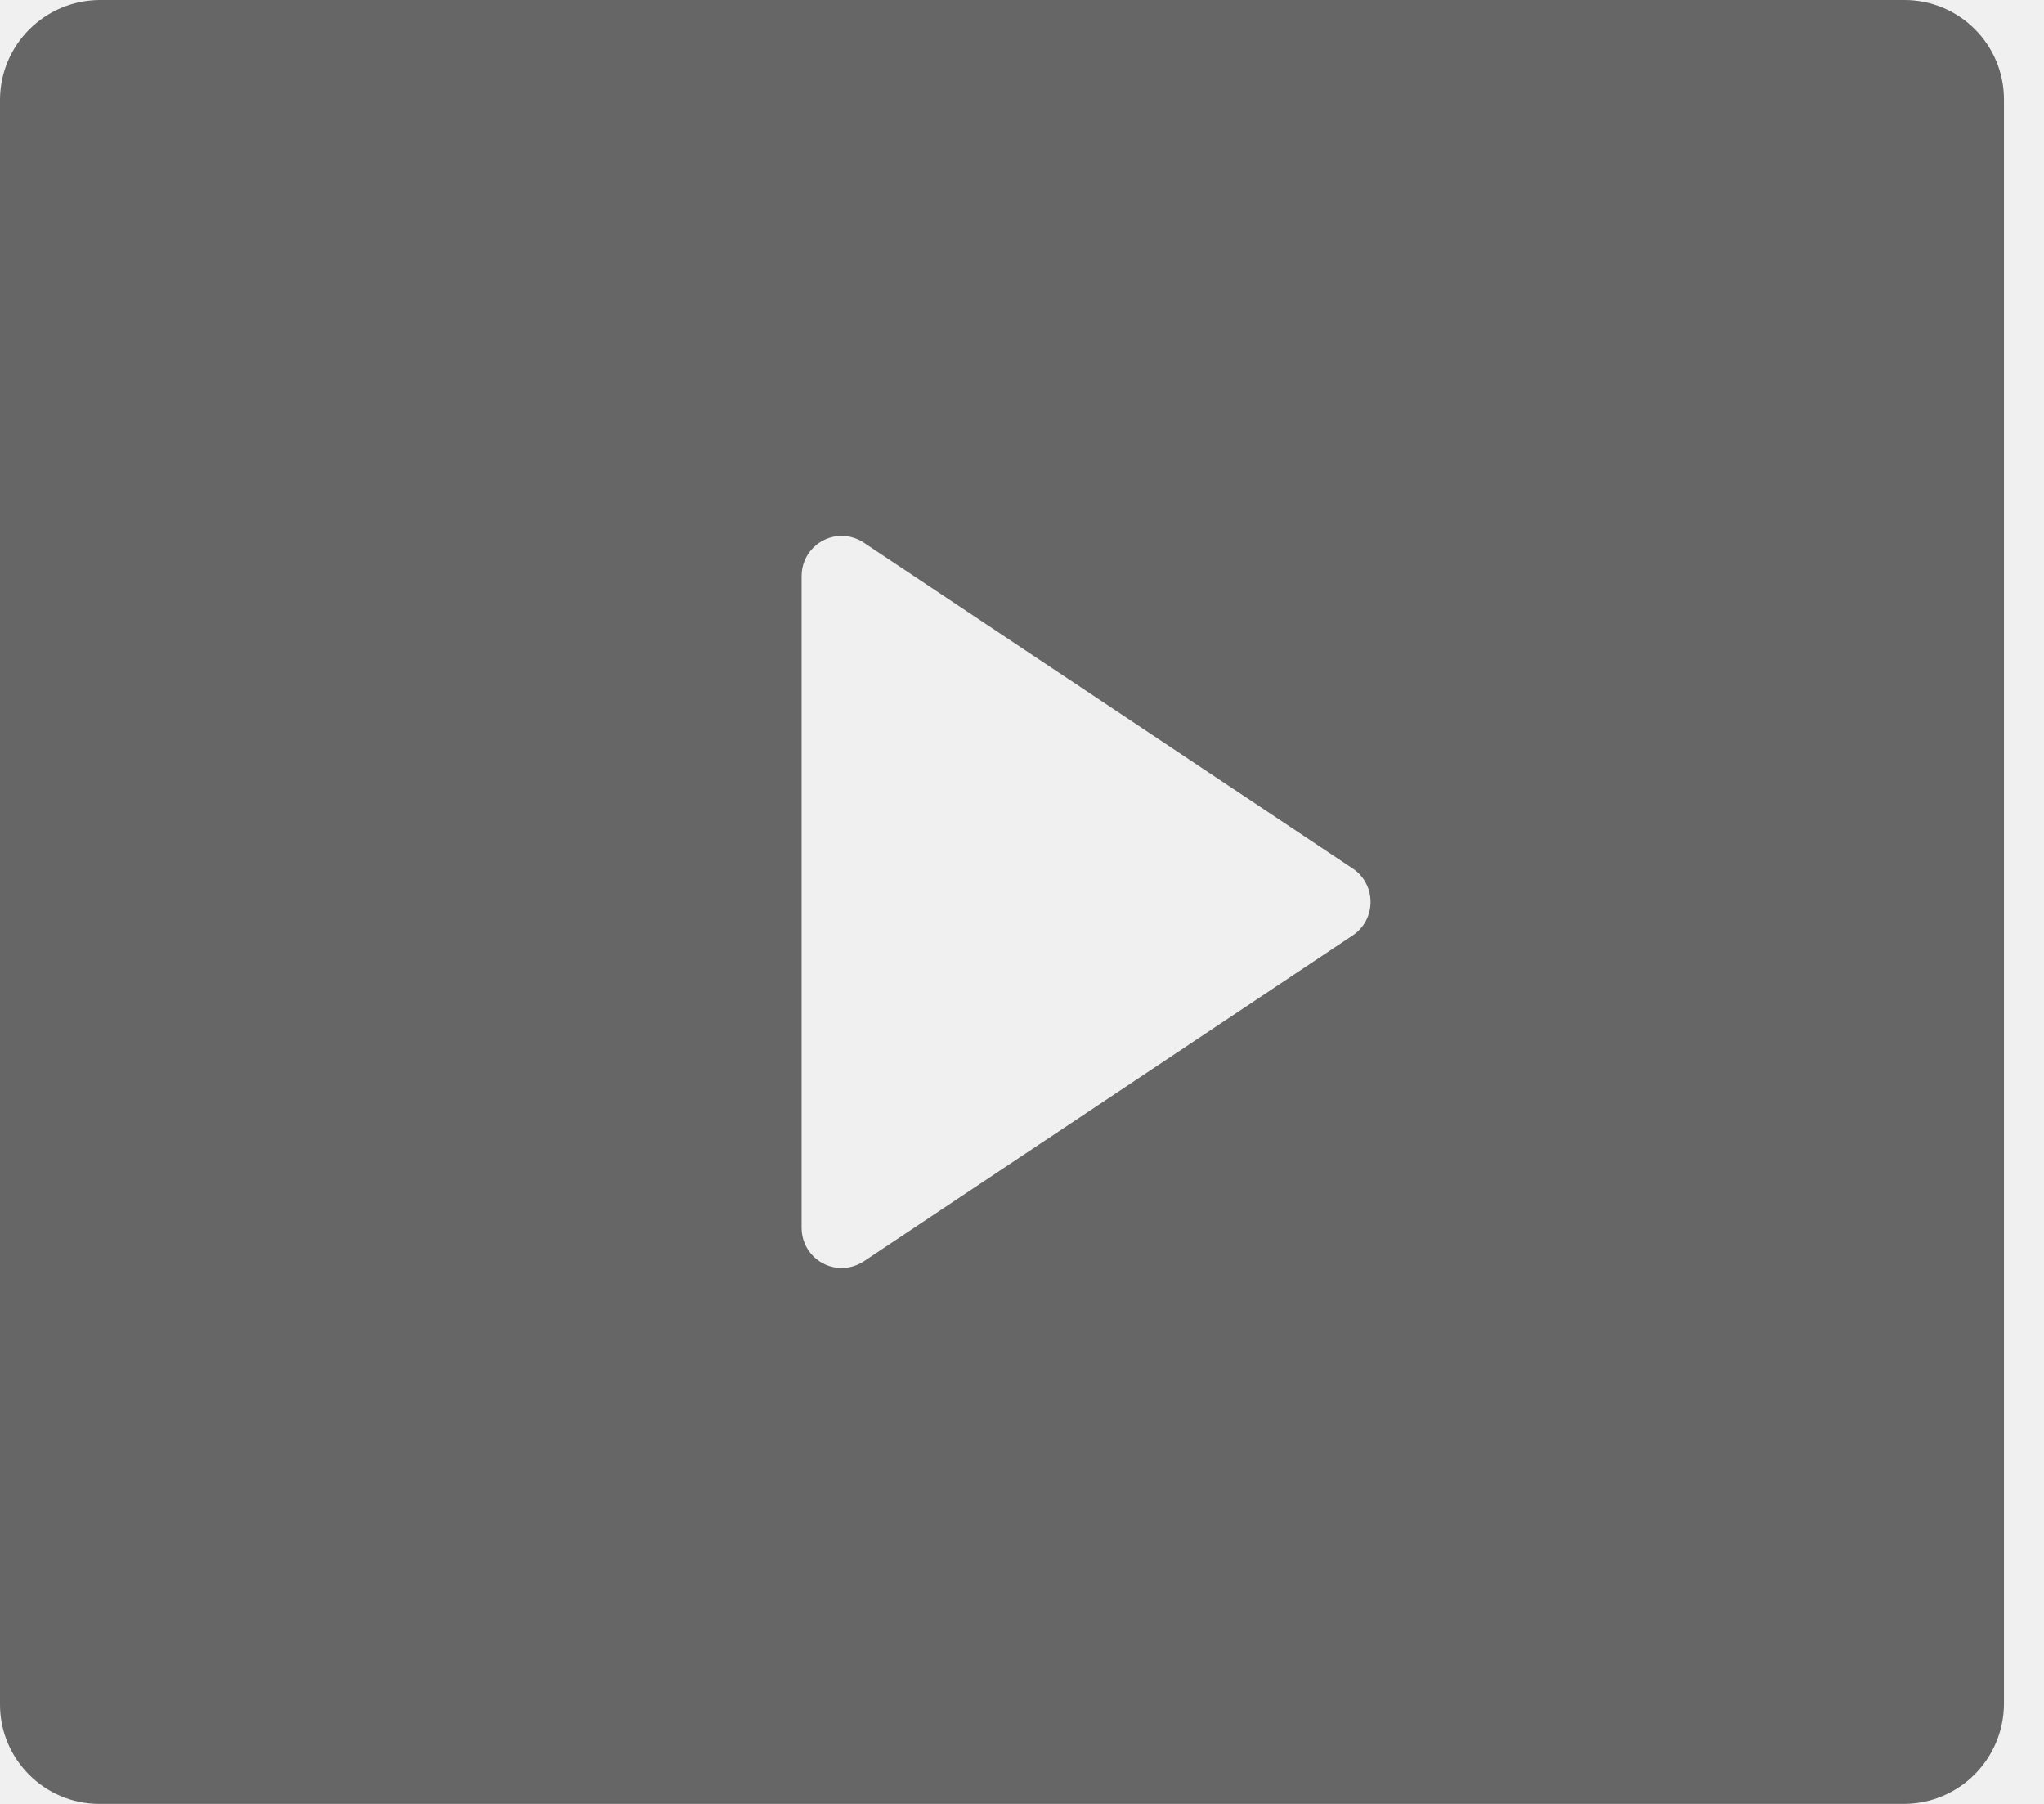
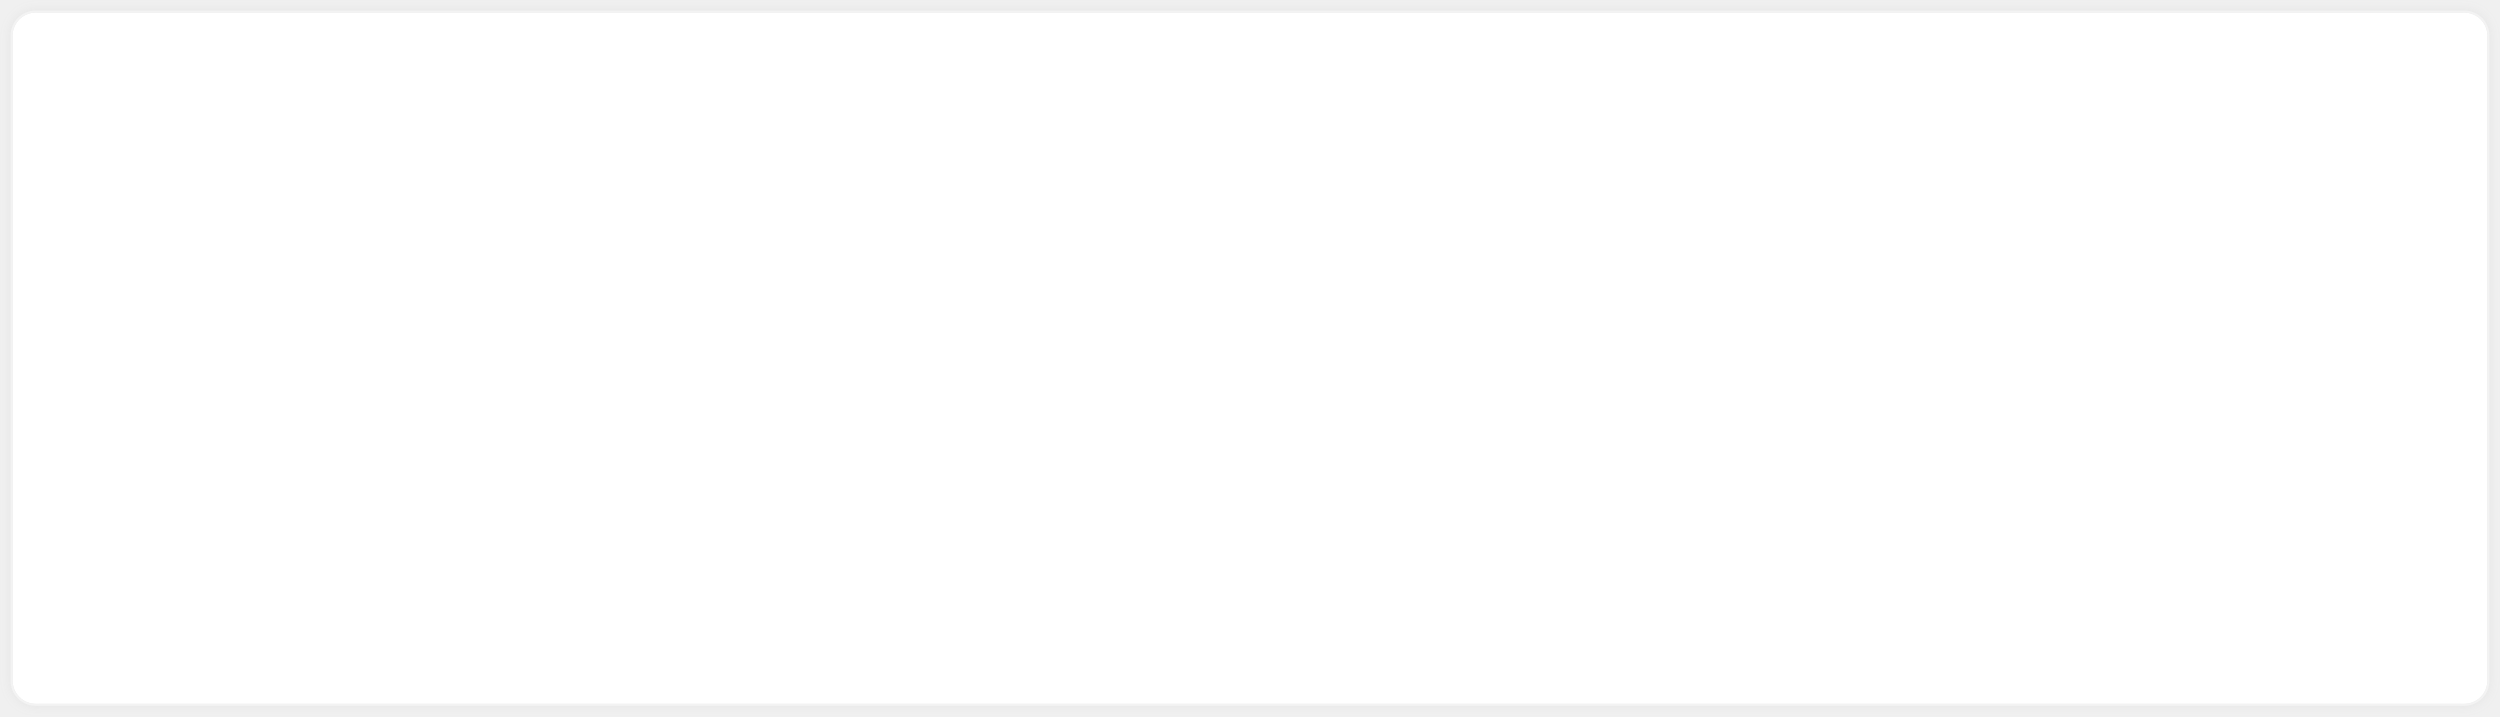
- <svg xmlns="http://www.w3.org/2000/svg" version="1.1" width="17px" height="15px">
-   <g transform="matrix(1 0 0 1 -683 -1772 )">
-     <path d="M 0 14.173  L 0 0.827  C 0.003 0.372  0.371 0.004  0.827 0  L 15.84 0  C 16.297 0  16.667 0.371  16.667 0.827  L 16.667 14.172  C 16.663 14.628  16.295 14.996  15.84 15  L 0.827 15  C 0.37 15  0 14.629  0 14.173  Z M 7.185 4.512  C 7.13 4.476  7.066 4.456  7 4.456  C 6.816 4.456  6.667 4.605  6.667 4.789  L 6.667 10.211  C 6.667 10.395  6.816 10.544  7 10.544  C 7.066 10.544  7.13 10.524  7.185 10.488  L 11.251 7.778  C 11.344 7.716  11.399 7.612  11.399 7.5  C 11.399 7.388  11.344 7.284  11.251 7.222  L 7.184 4.512  Z " fill-rule="nonzero" fill="#666666" stroke="none" transform="matrix(1 0 0 1 683 1772 )" />
+ <svg xmlns="http://www.w3.org/2000/svg" xmlns:xlink="http://www.w3.org/1999/xlink" version="1.1" width="1190px" height="341px">
+   <defs>
+     <filter x="15px" y="1181px" width="1190px" height="341px" filterUnits="userSpaceOnUse" id="filter119">
+       <feOffset dx="0" dy="0" in="SourceAlpha" result="shadowOffsetInner" />
+       <feGaussianBlur stdDeviation="2.5" in="shadowOffsetInner" result="shadowGaussian" />
+       <feComposite in2="shadowGaussian" operator="atop" in="SourceAlpha" result="shadowComposite" />
+       <feColorMatrix type="matrix" values="0 0 0 0 0.894  0 0 0 0 0.894  0 0 0 0 0.894  0 0 0 1 0  " in="shadowComposite" />
+     </filter>
+     <g id="widget120">
+       <path d="M 21 1198  A 11 11 0 0 1 32 1187 L 1188 1187  A 11 11 0 0 1 1199 1198 L 1199 1505  A 11 11 0 0 1 1188 1516 L 32 1516  A 11 11 0 0 1 21 1505 L 21 1198  Z " fill-rule="nonzero" fill="#ffffff" stroke="none" />
+       <path d="M 20.5 1198  A 11.5 11.5 0 0 1 32 1186.5 L 1188 1186.5  A 11.5 11.5 0 0 1 1199.5 1198 L 1199.5 1505  A 11.5 11.5 0 0 1 1188 1516.5 L 32 1516.5  A 11.5 11.5 0 0 1 20.5 1505 L 20.5 1198  Z " stroke-width="1" stroke="#f2f2f2" fill="none" stroke-opacity="0.988" />
+     </g>
+   </defs>
+   <g transform="matrix(1 0 0 1 -15 -1181 )">
+     <use xlink:href="#widget120" filter="url(#filter119)" />
+     <use xlink:href="#widget120" />
  </g>
</svg>
